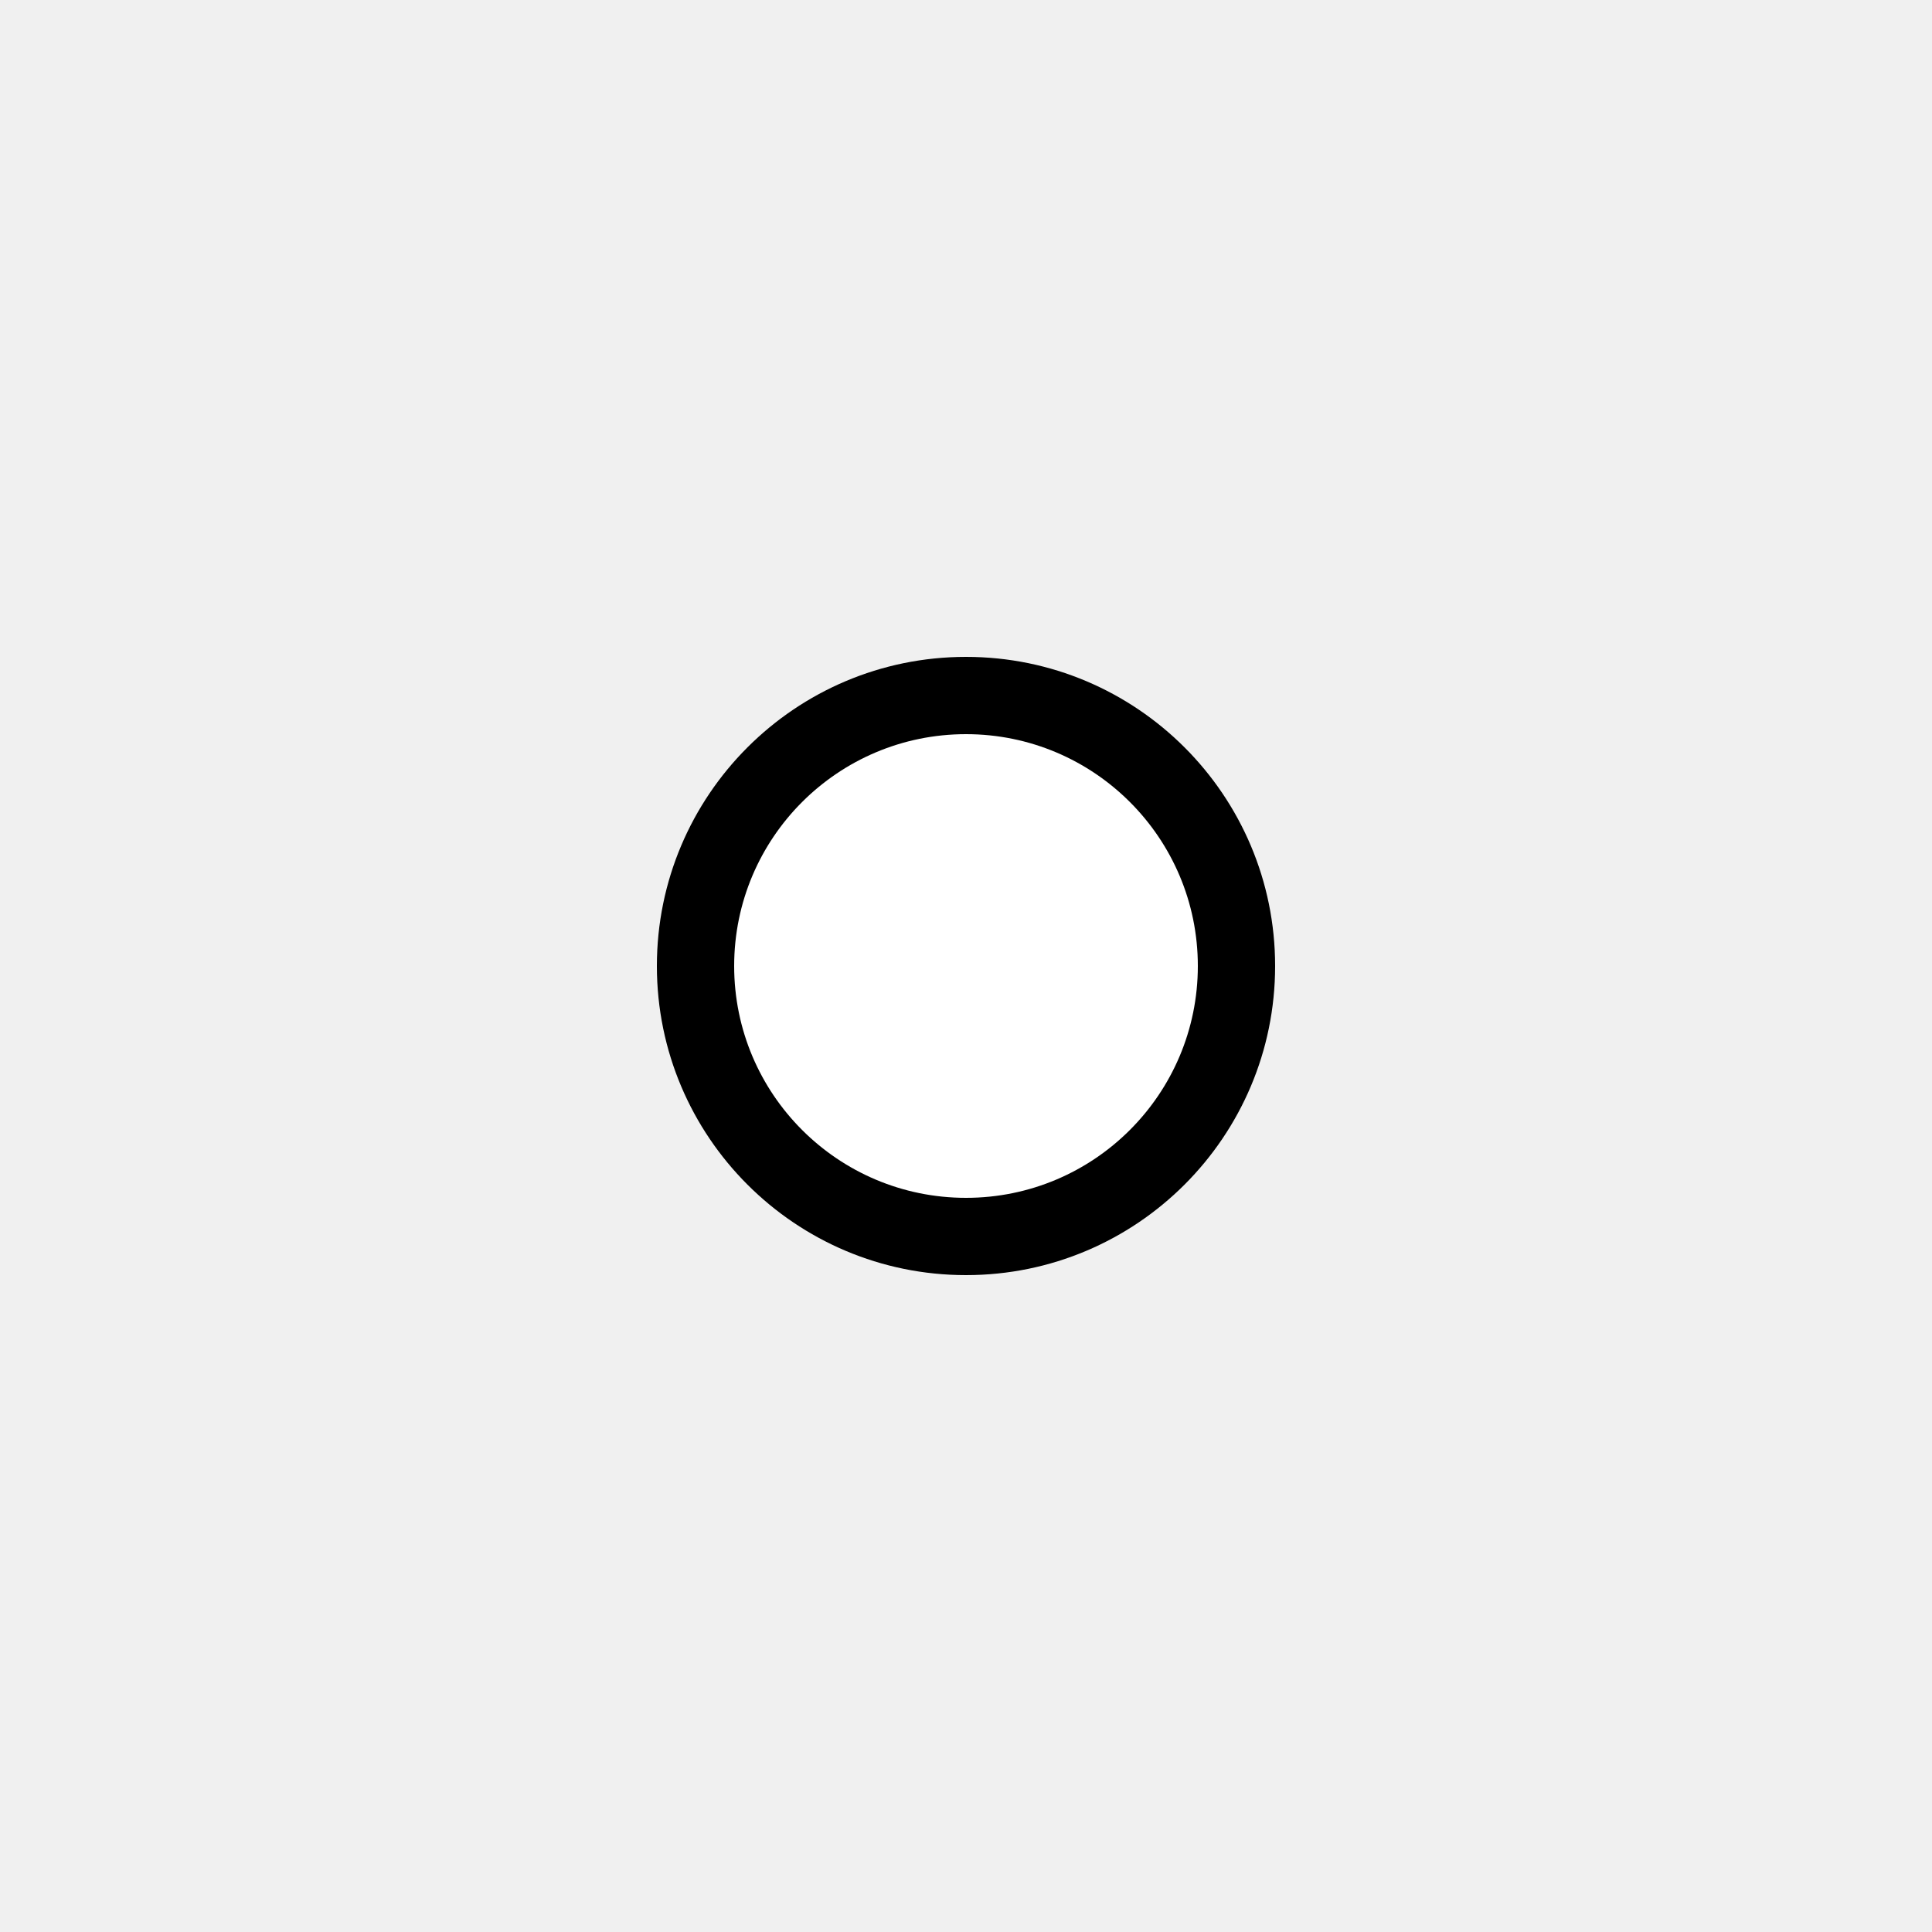
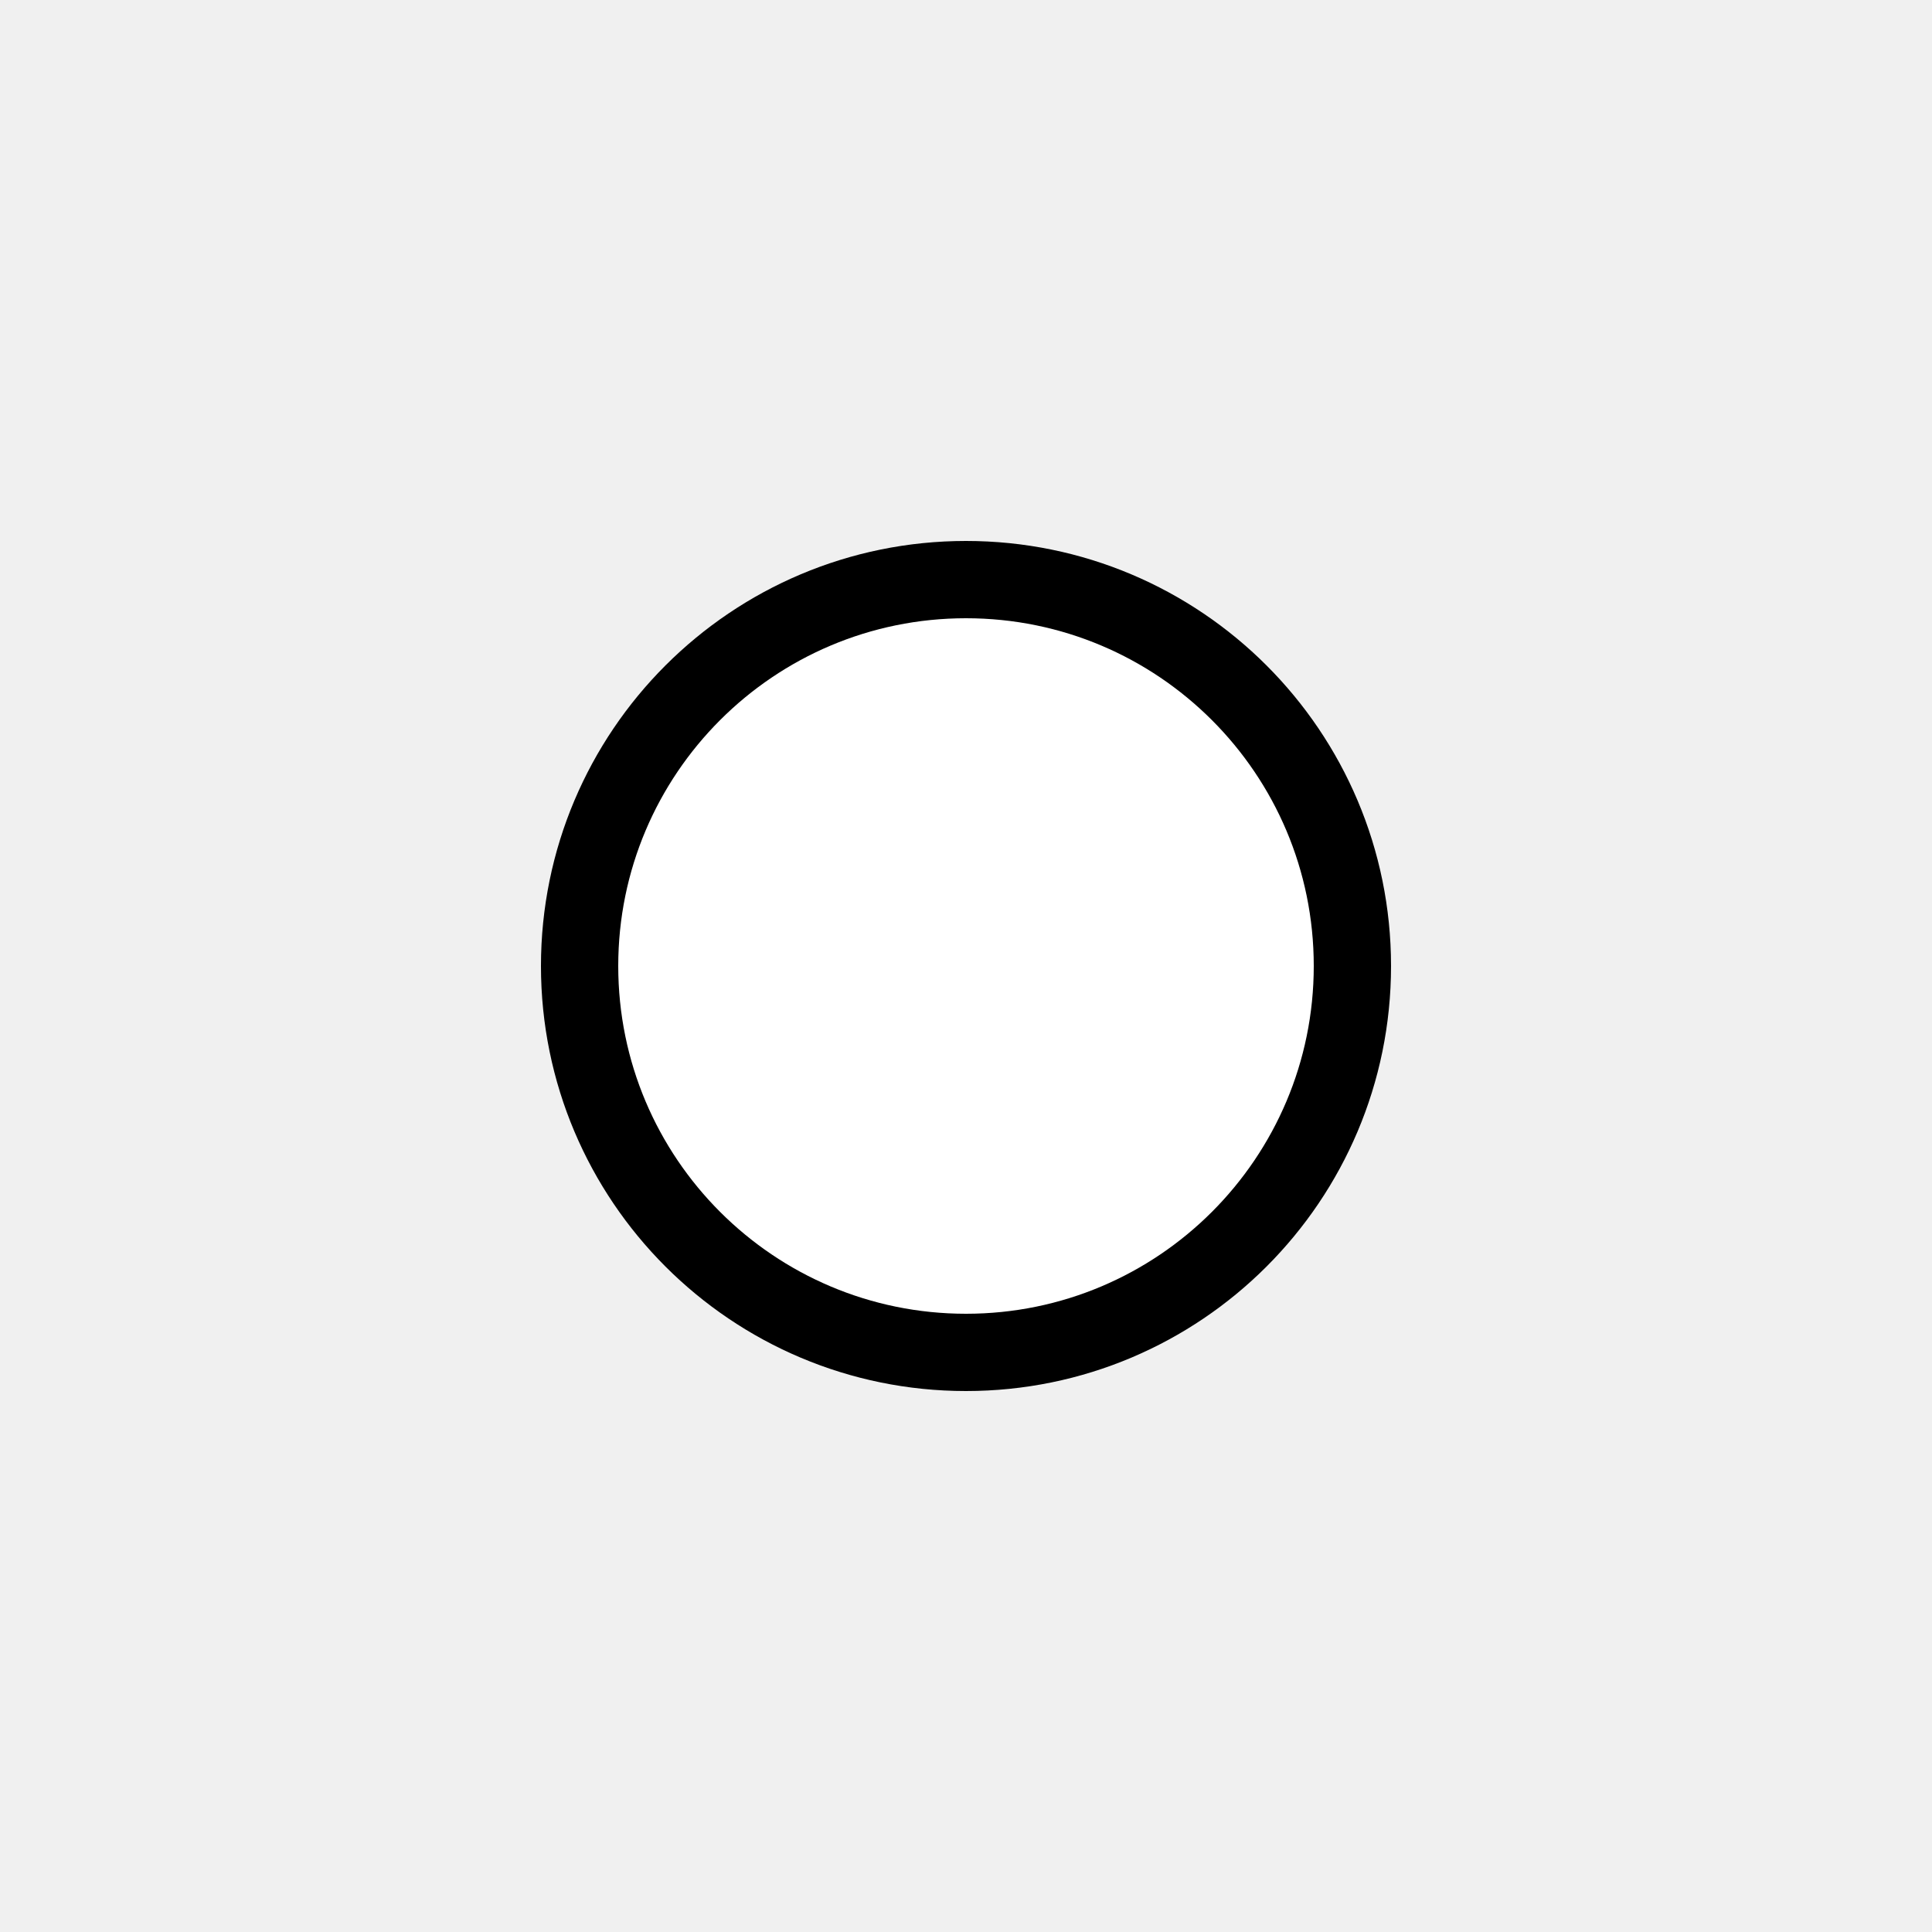
<svg xmlns="http://www.w3.org/2000/svg" width="100mm" height="100mm" viewBox="0 0 100 100" version="1.1" id="svg1">
  <defs id="defs1" />
  <g id="layer1">
-     <circle style="fill:#000000;stroke-width:0.265" id="circle1" cx="50" cy="50" r="16" />
-     <circle style="fill:#ffffff;stroke-width:0.198" id="path1" cx="50" cy="50" r="12" />
+     <circle style="fill:#ffffff;stroke:#000000;stroke-width:8;stroke-linecap:round;stroke-dasharray:none;stroke-opacity:1;paint-order:stroke fill markers" id="path1" cx="50" cy="50" r="18" />
+     <circle style="fill:#000000;stroke-width:0.265" id="circle2" cx="-228.794" cy="-15.326" r="16" />
+     <circle style="fill:#ffffff;stroke-width:0.198" id="circle3" cx="-228.794" cy="-15.326" r="12" />
  </g>
</svg>
